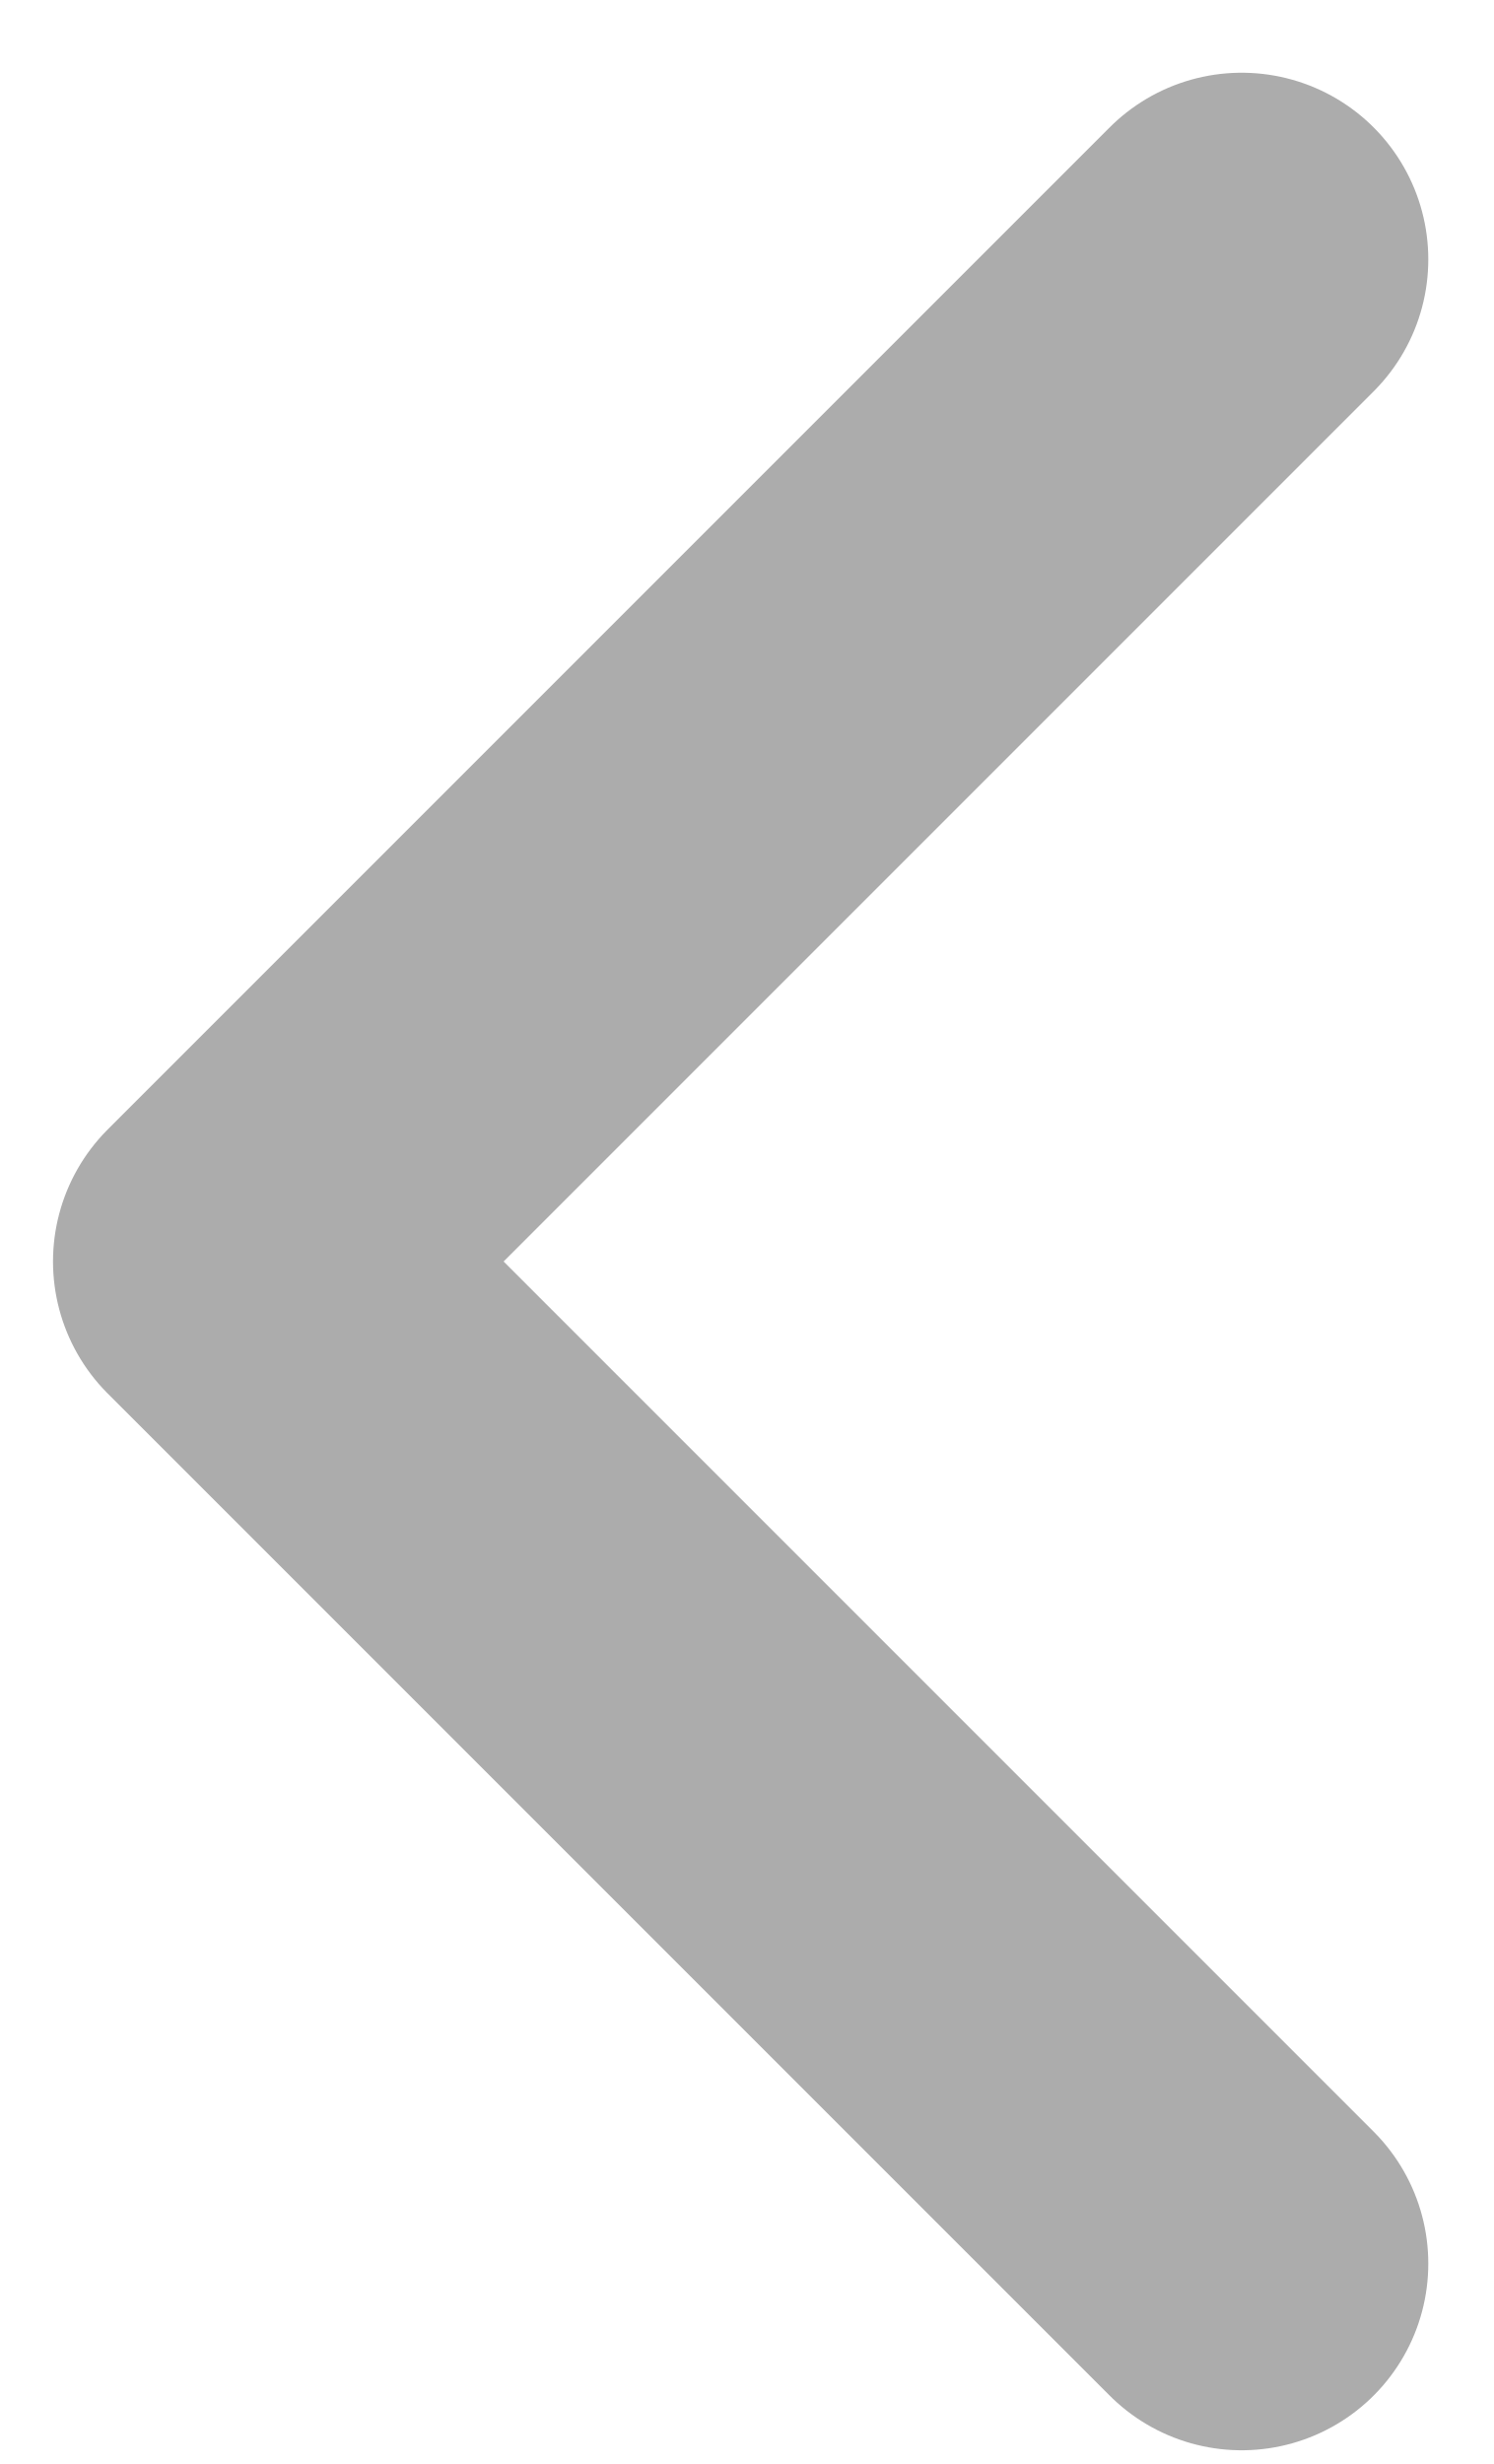
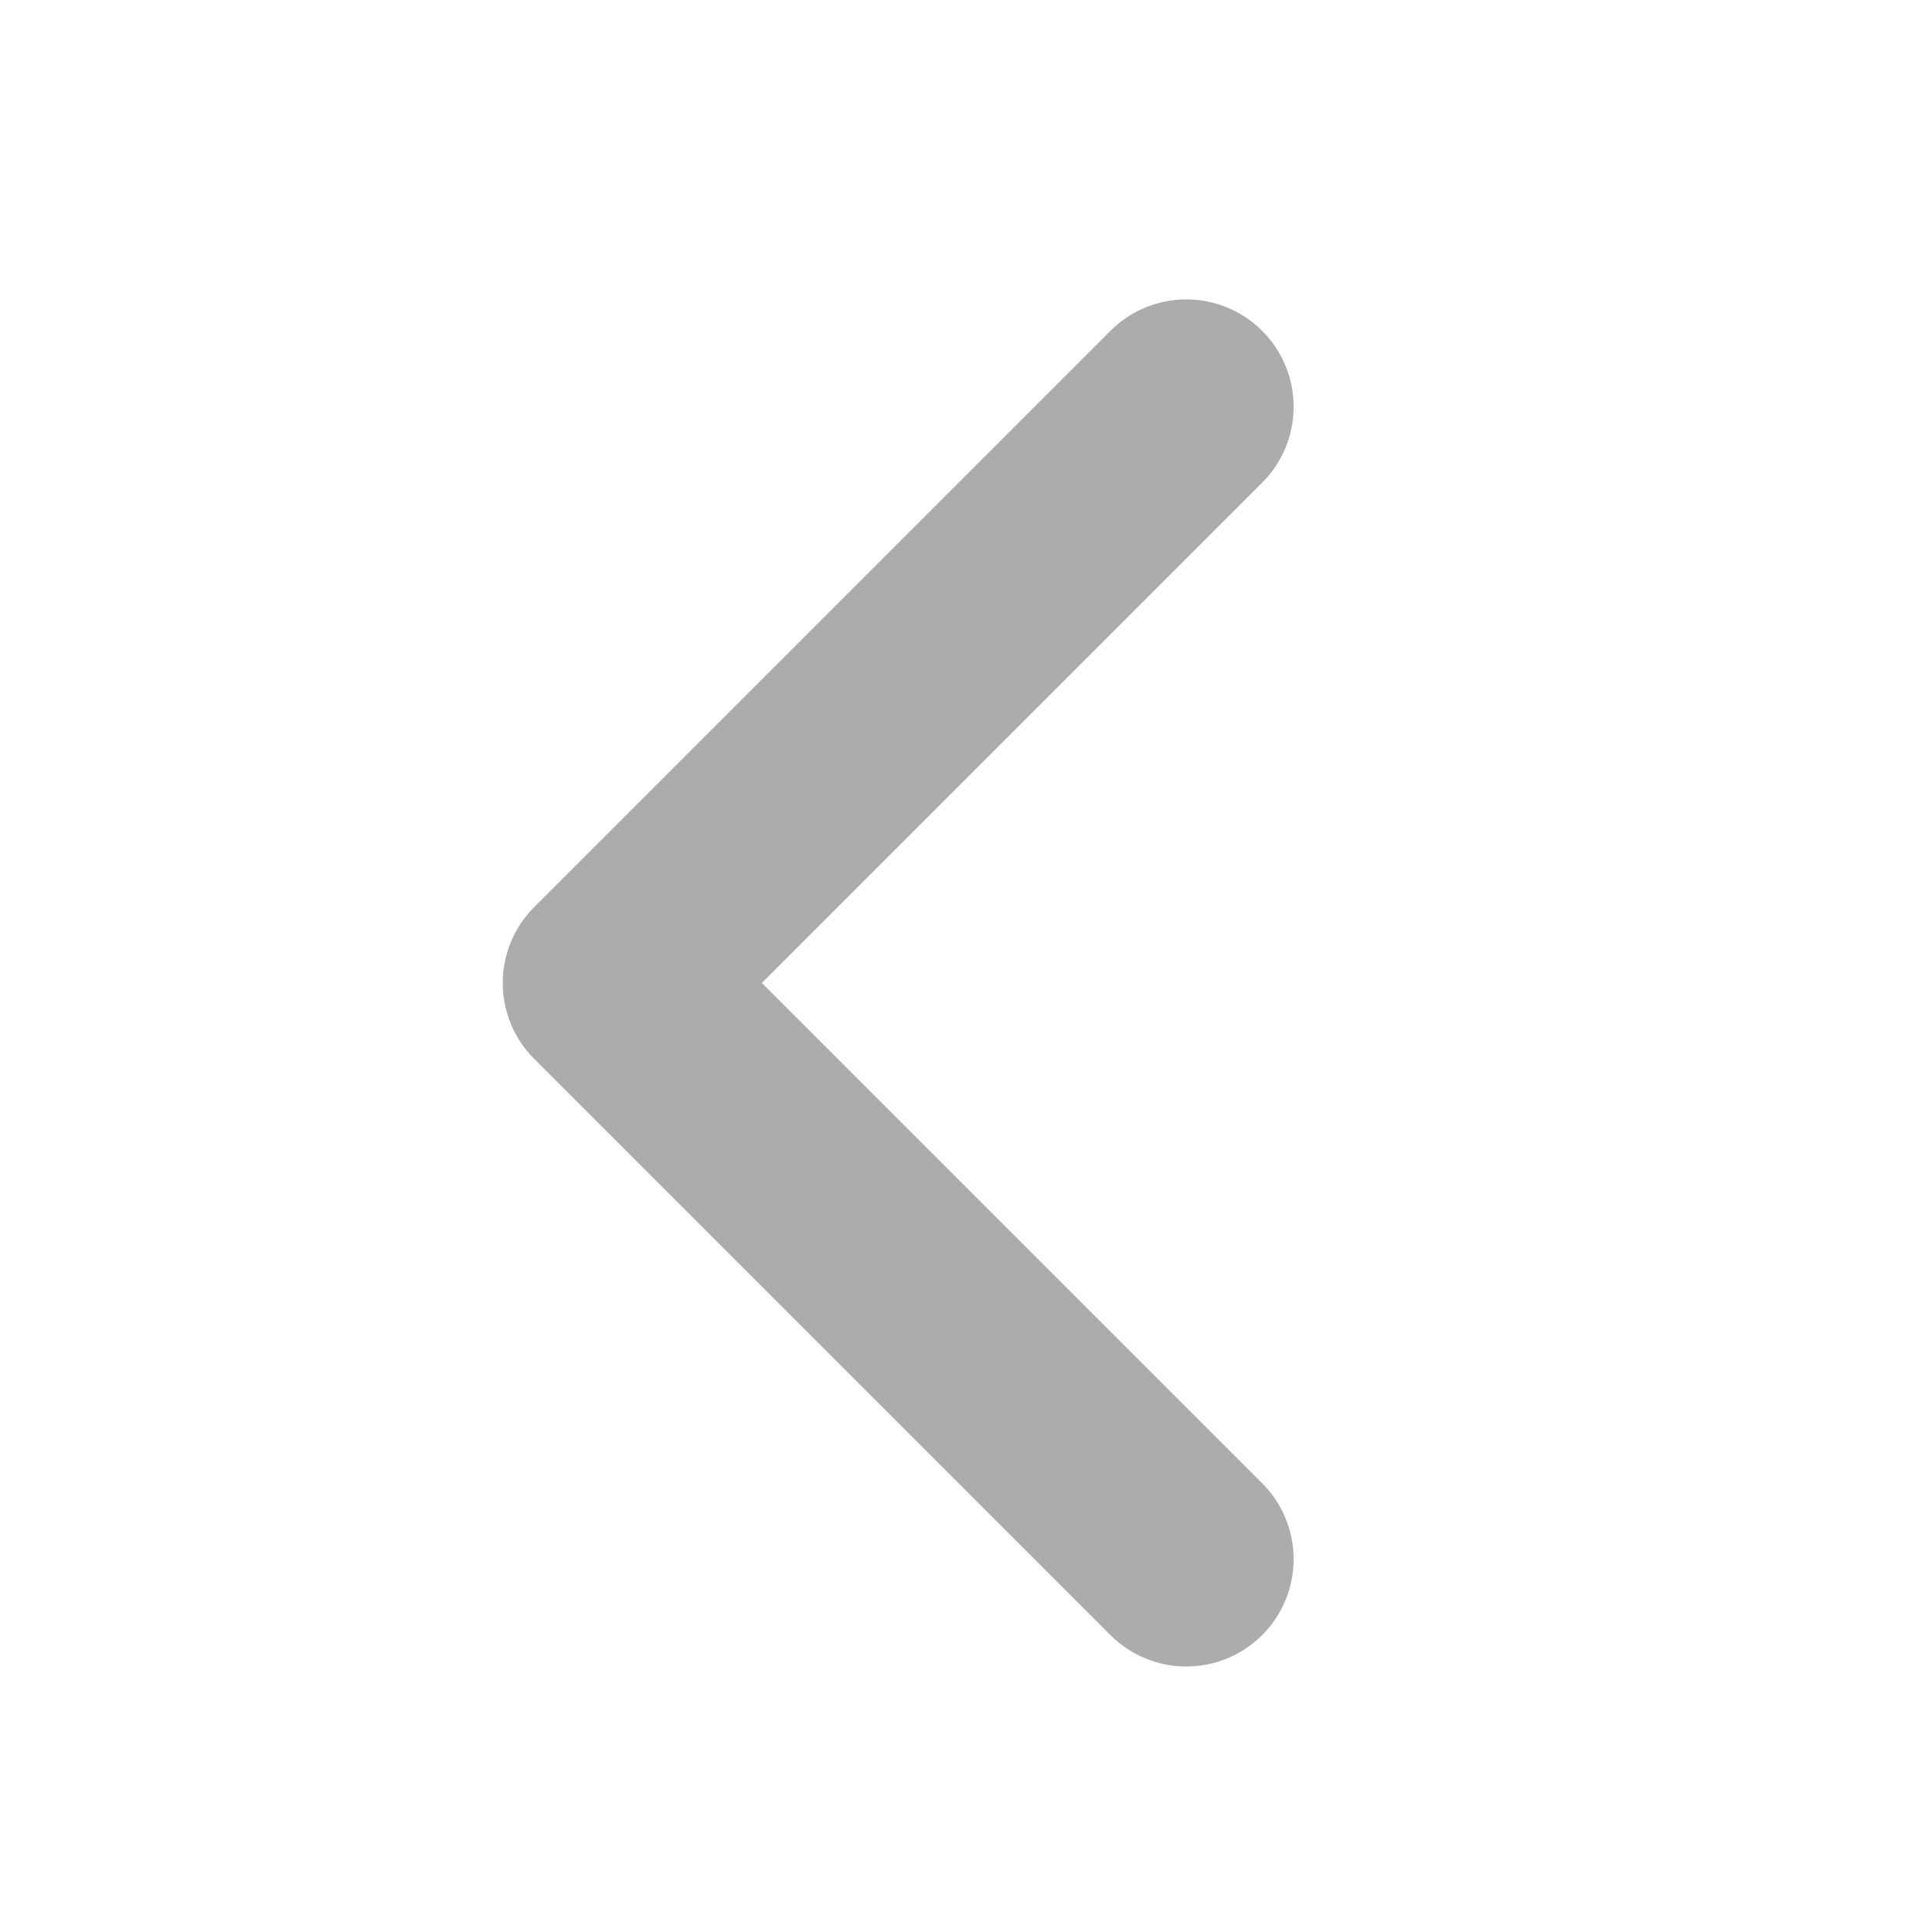
- <svg xmlns="http://www.w3.org/2000/svg" width="20" height="33" viewBox="0 0 20 33" fill="none">
-   <path d="M16.631 3.474L3.21 16.895L16.631 30.316" stroke="#ACACAC" stroke-width="5" stroke-linecap="round" stroke-linejoin="round" />
+ <svg xmlns="http://www.w3.org/2000/svg" width="45" height="45" viewBox="0 0 45 45" fill="none">
+   <path d="M27.631 9.474L14.21 22.895L27.631 36.316" stroke="#ACACAC" stroke-width="5" stroke-linecap="round" stroke-linejoin="round" />
</svg>
